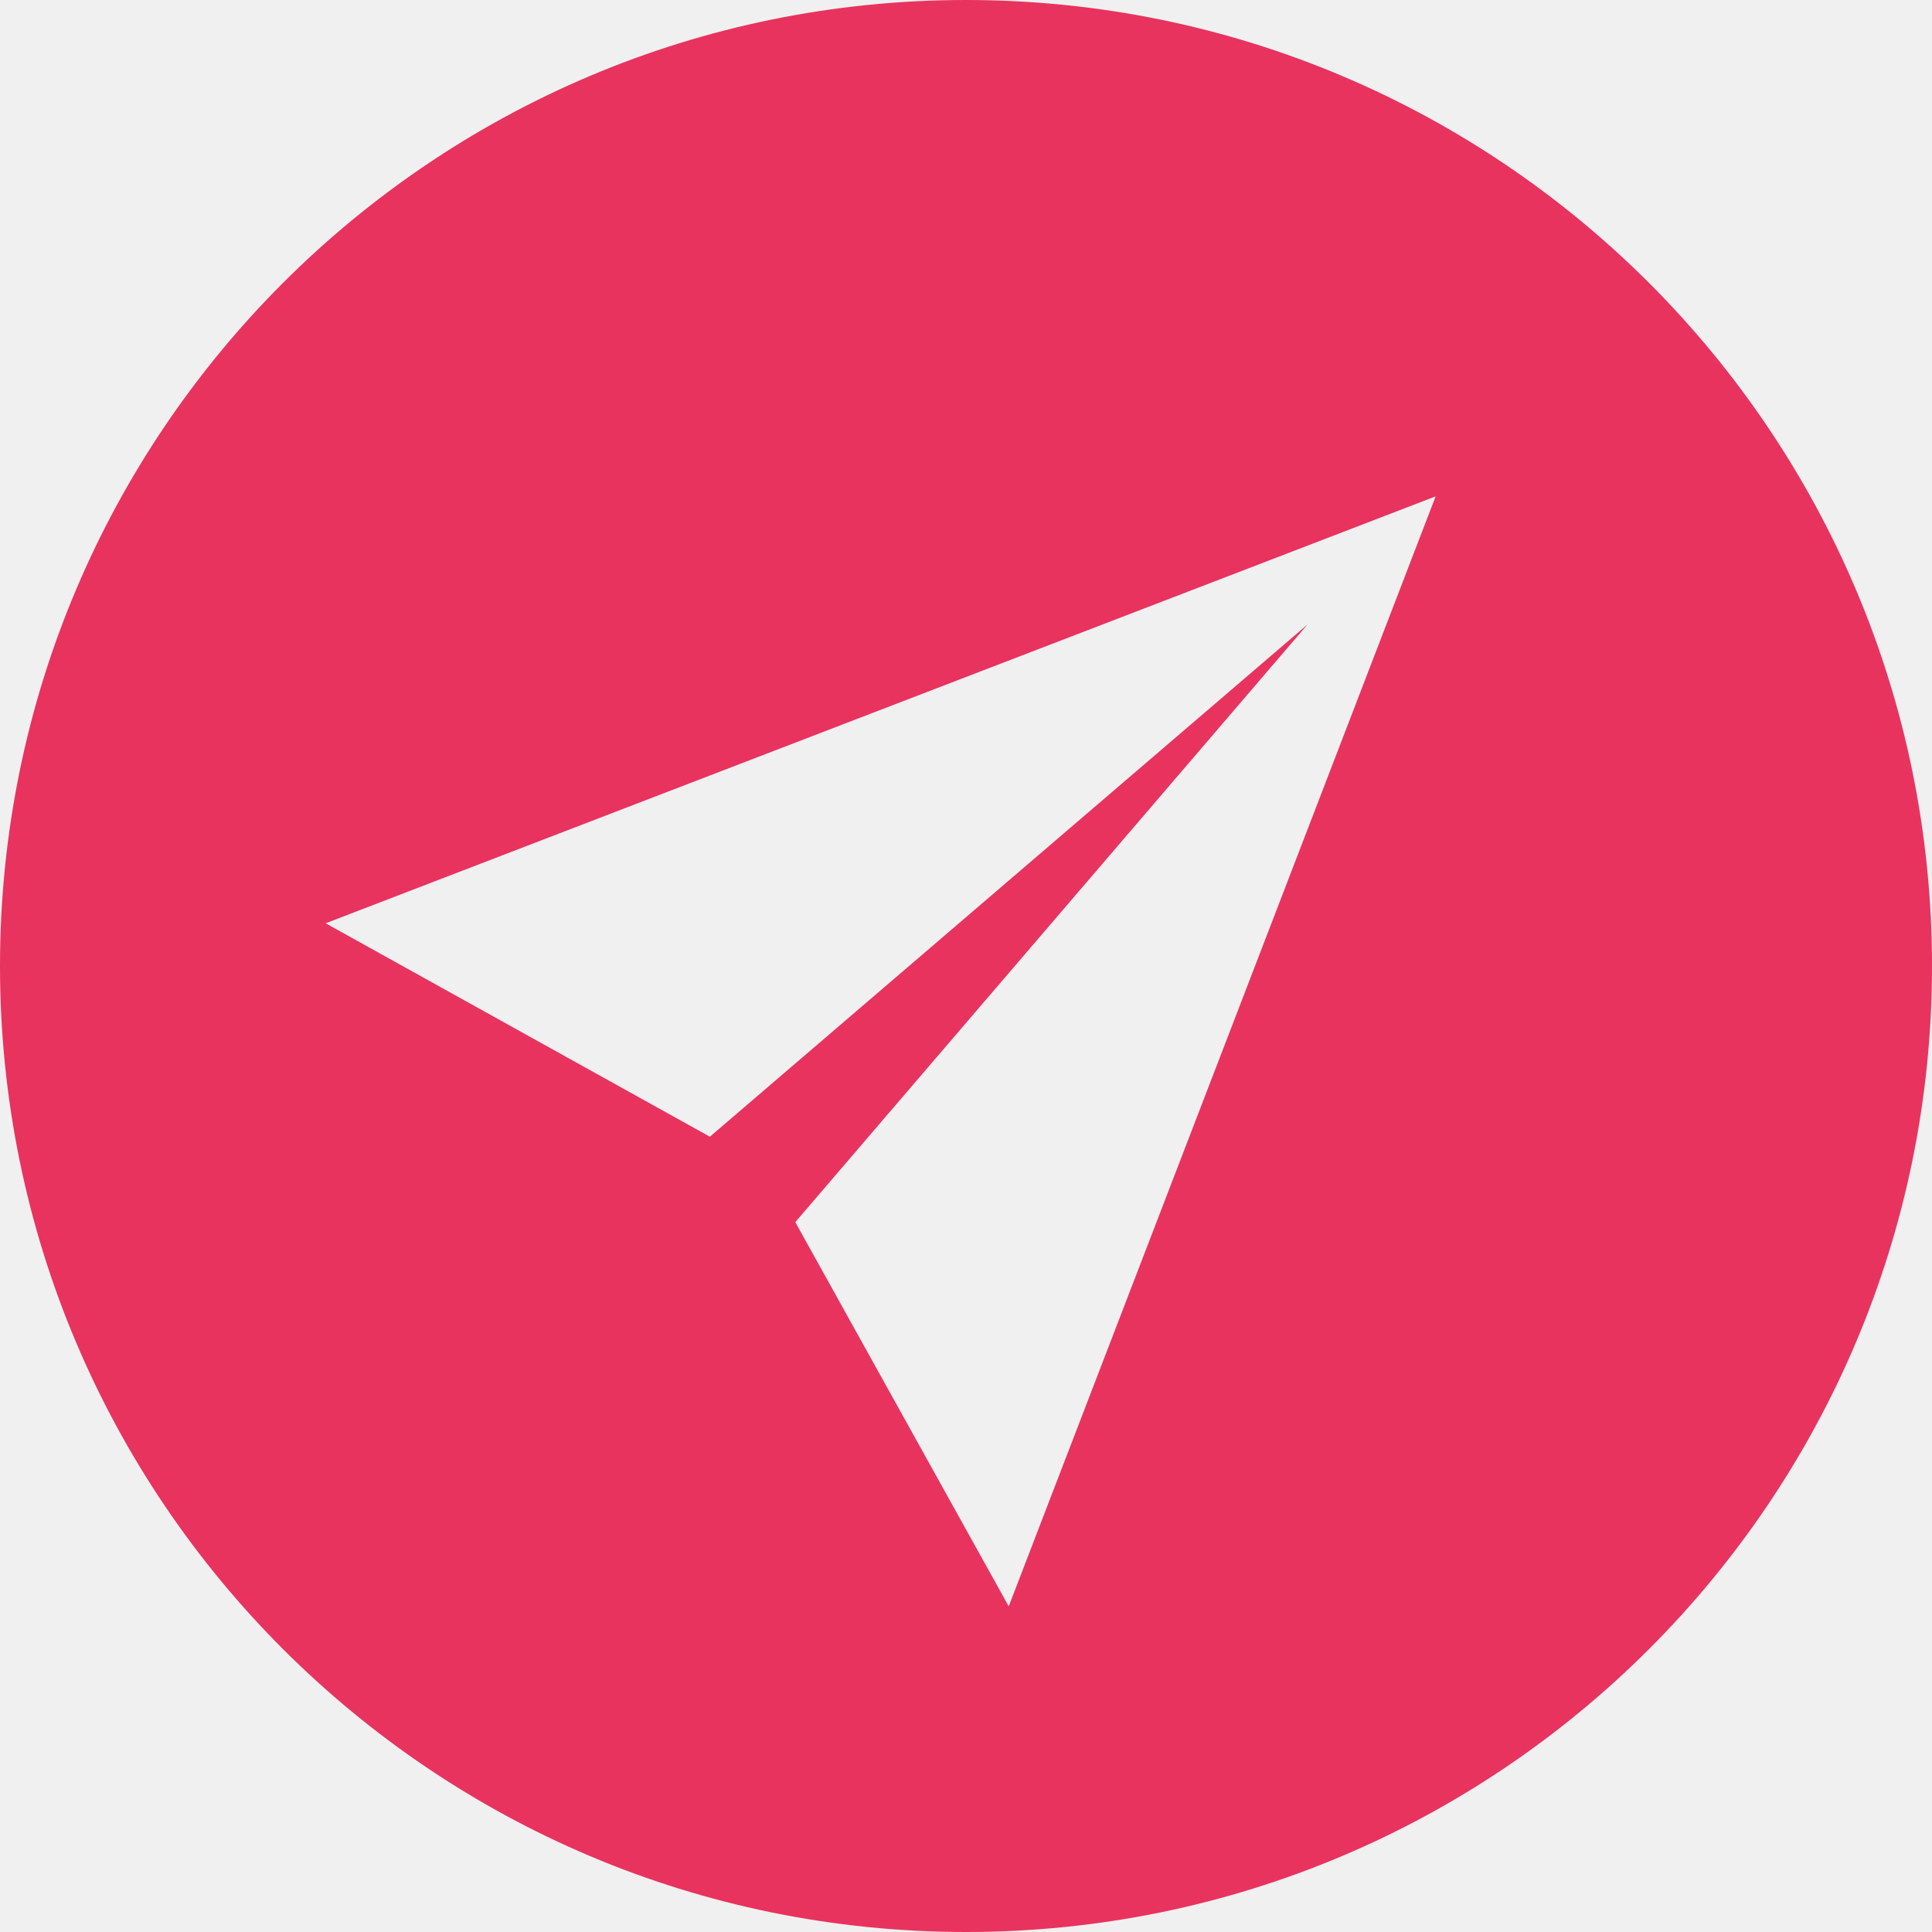
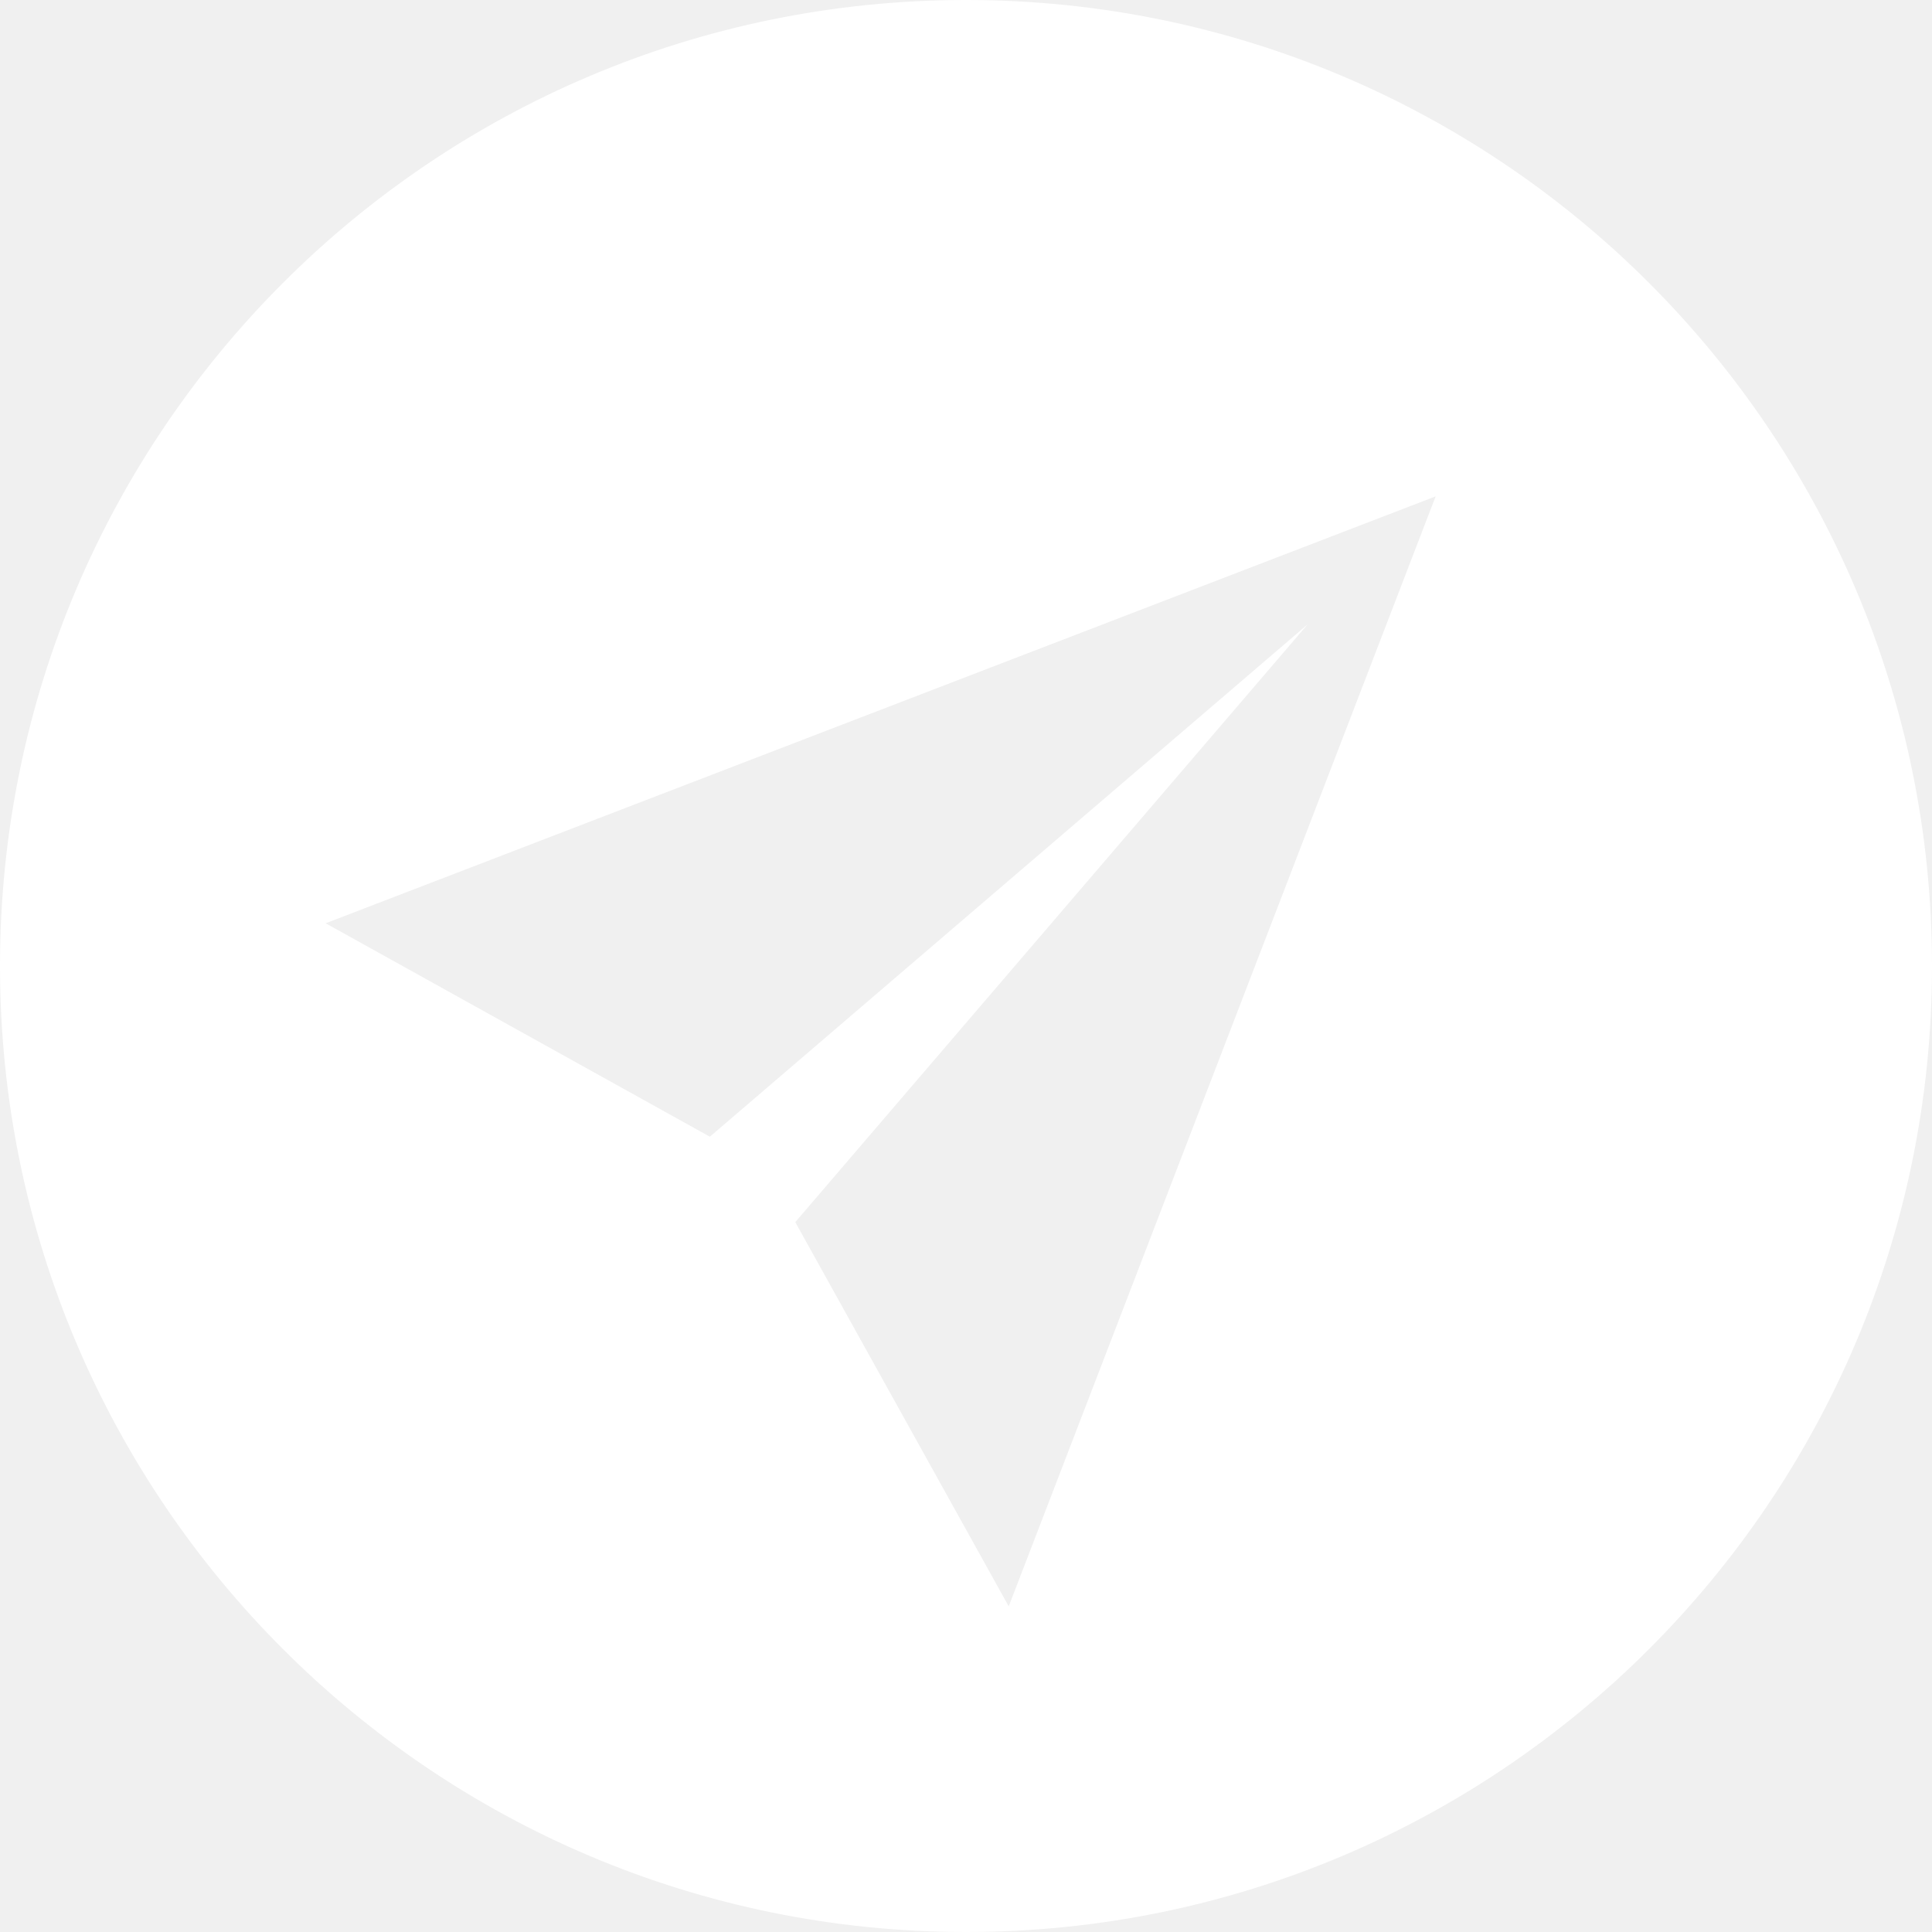
- <svg xmlns="http://www.w3.org/2000/svg" id="Capa_1" viewBox="0 0 256 256">
+ <svg xmlns="http://www.w3.org/2000/svg" id="uuid-26eda2b6-246d-4dae-b786-8399196011e8" viewBox="0 0 256 256">
  <defs>
-     <style>.cls-1{fill:#e8335f;}</style>
+     <style>.uuid-d1530fb7-14ef-4889-9f96-5cb3cd337c1a{fill:#fff;}</style>
  </defs>
-   <path class="cls-1" d="M128,0C57.31,0,0,57.31,0,128s57.31,128,128,128,128-57.31,128-128S198.69,0,128,0Zm5.66,212.85l-28.28-50.91,67.88-79.2-79.2,67.88-50.91-28.28,147.08-56.57-56.57,147.08Z" />
+   <path class="uuid-d1530fb7-14ef-4889-9f96-5cb3cd337c1a" d="M128,0C57.31,0,0,57.31,0,128s57.31,128,128,128,128-57.31,128-128S198.69,0,128,0Zm5.66,212.85l-28.28-50.91,67.88-79.2-79.2,67.88-50.91-28.28,147.08-56.57-56.57,147.08Z" />
</svg>
